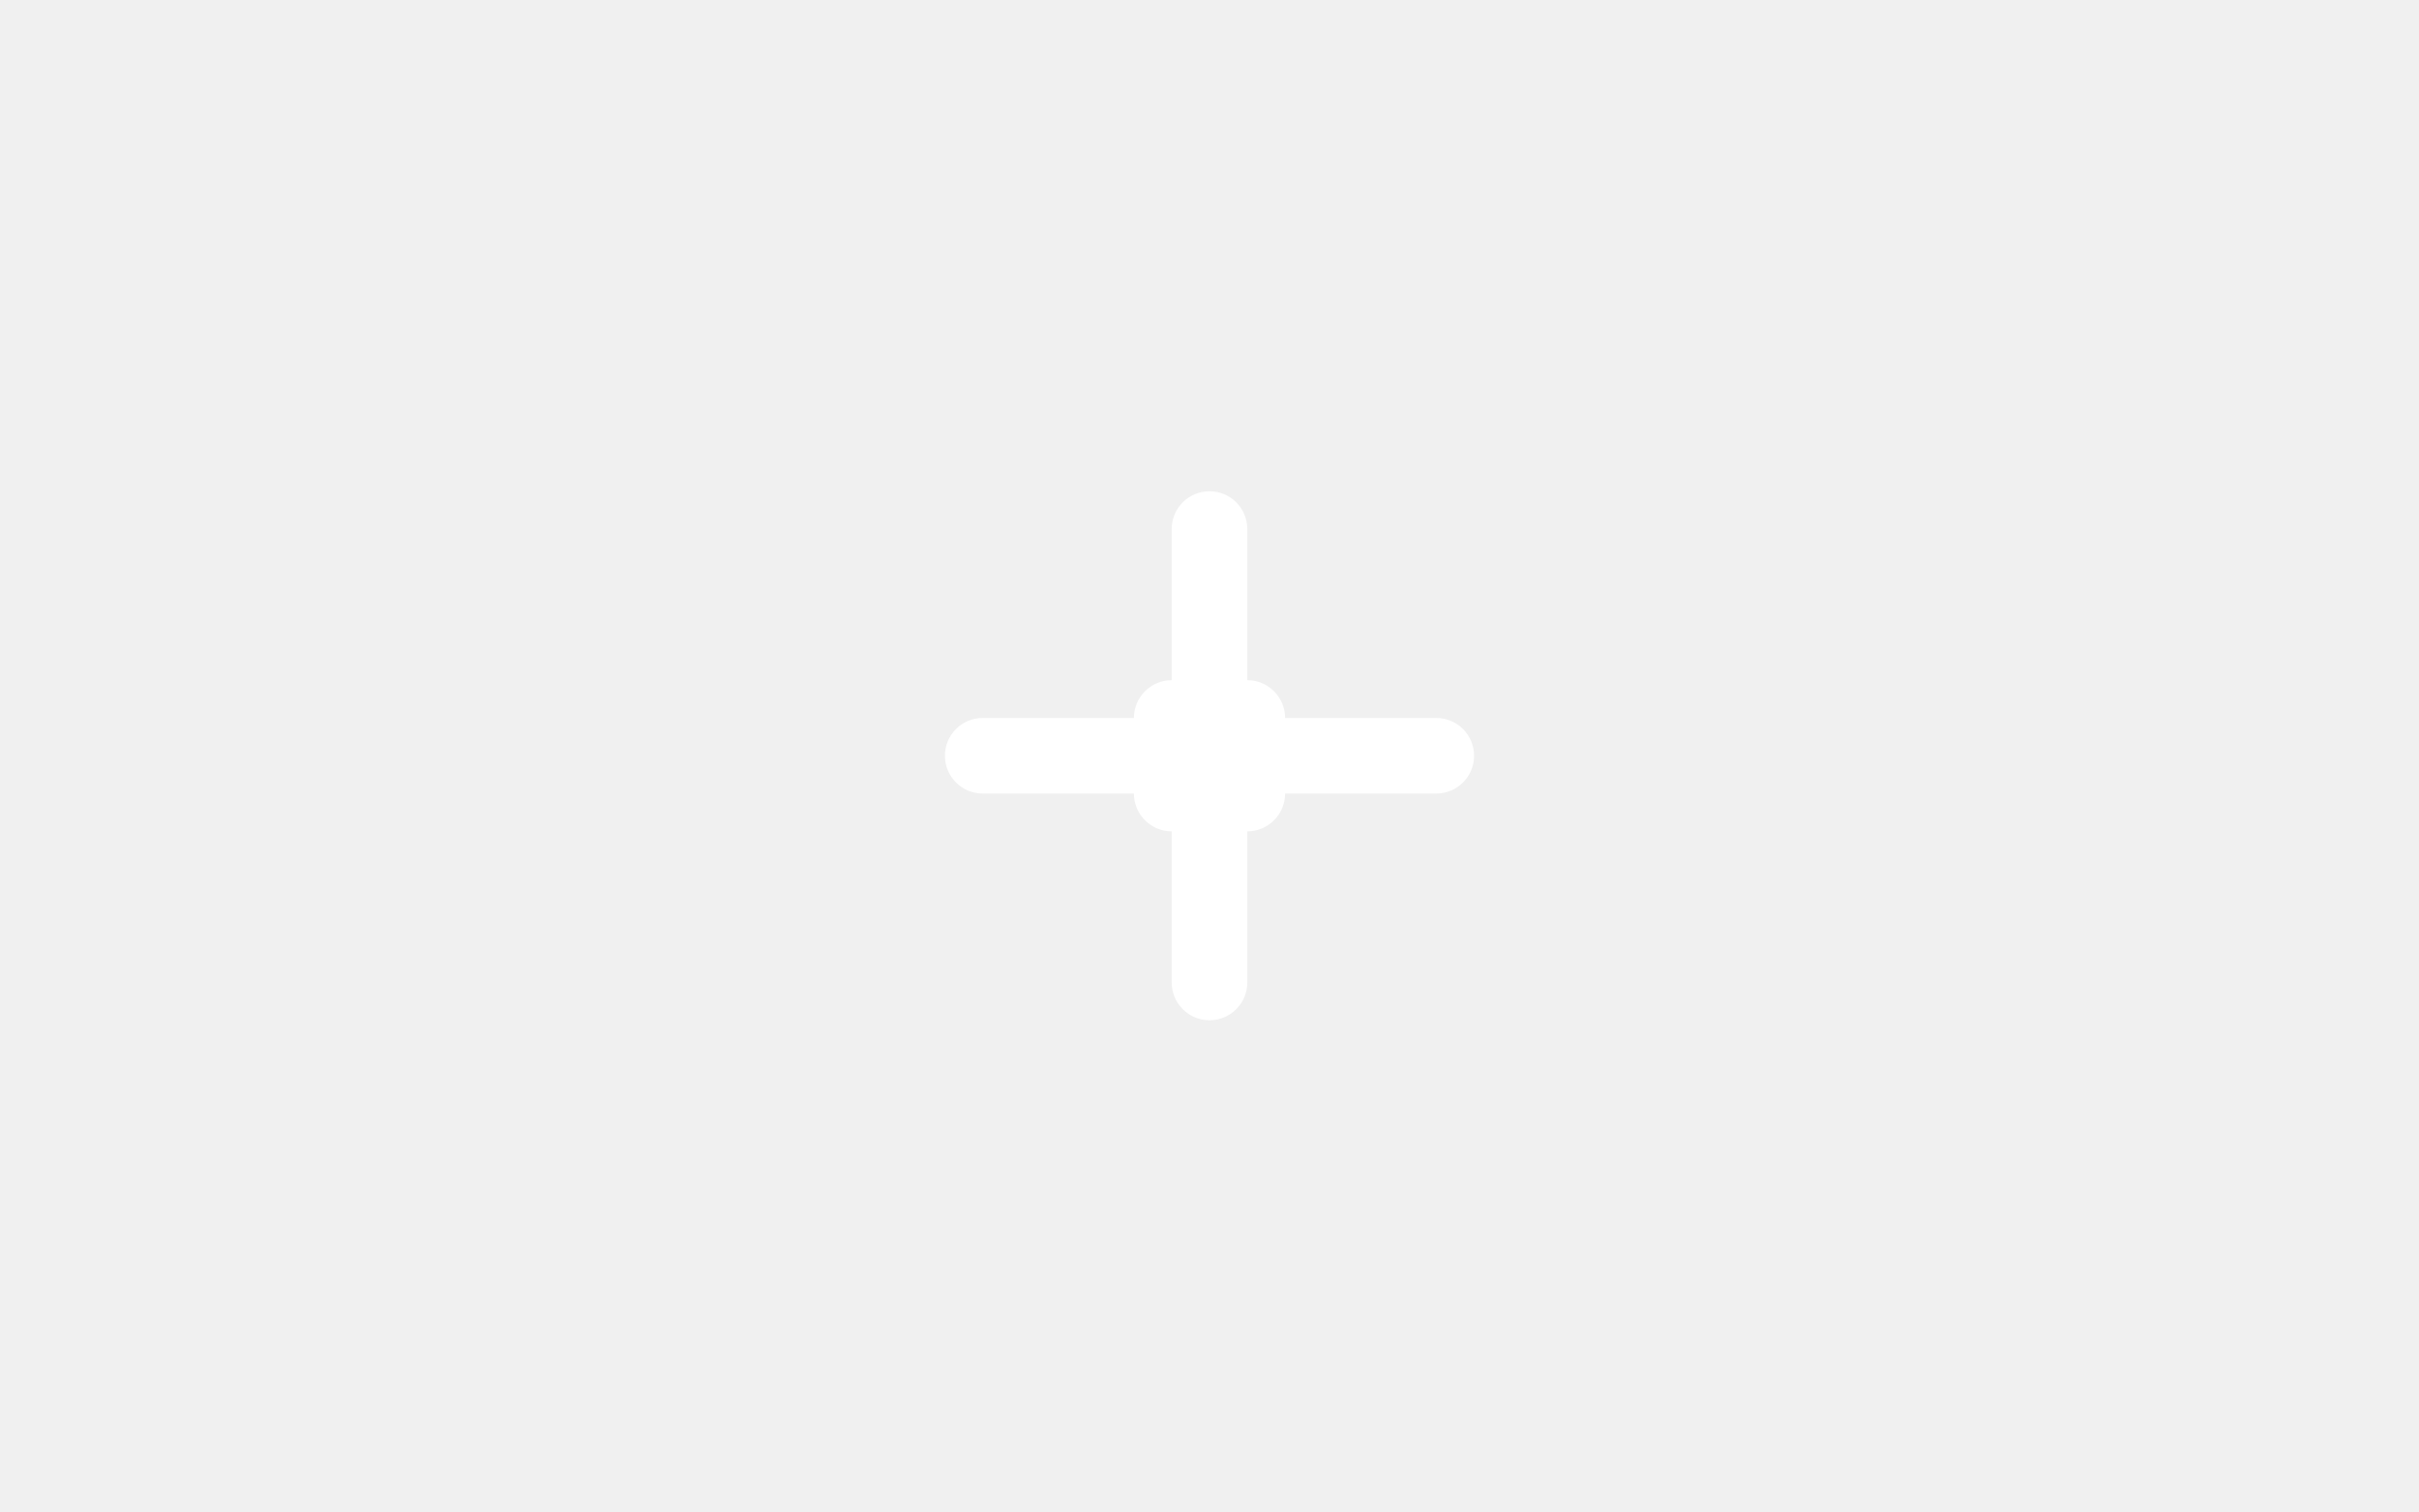
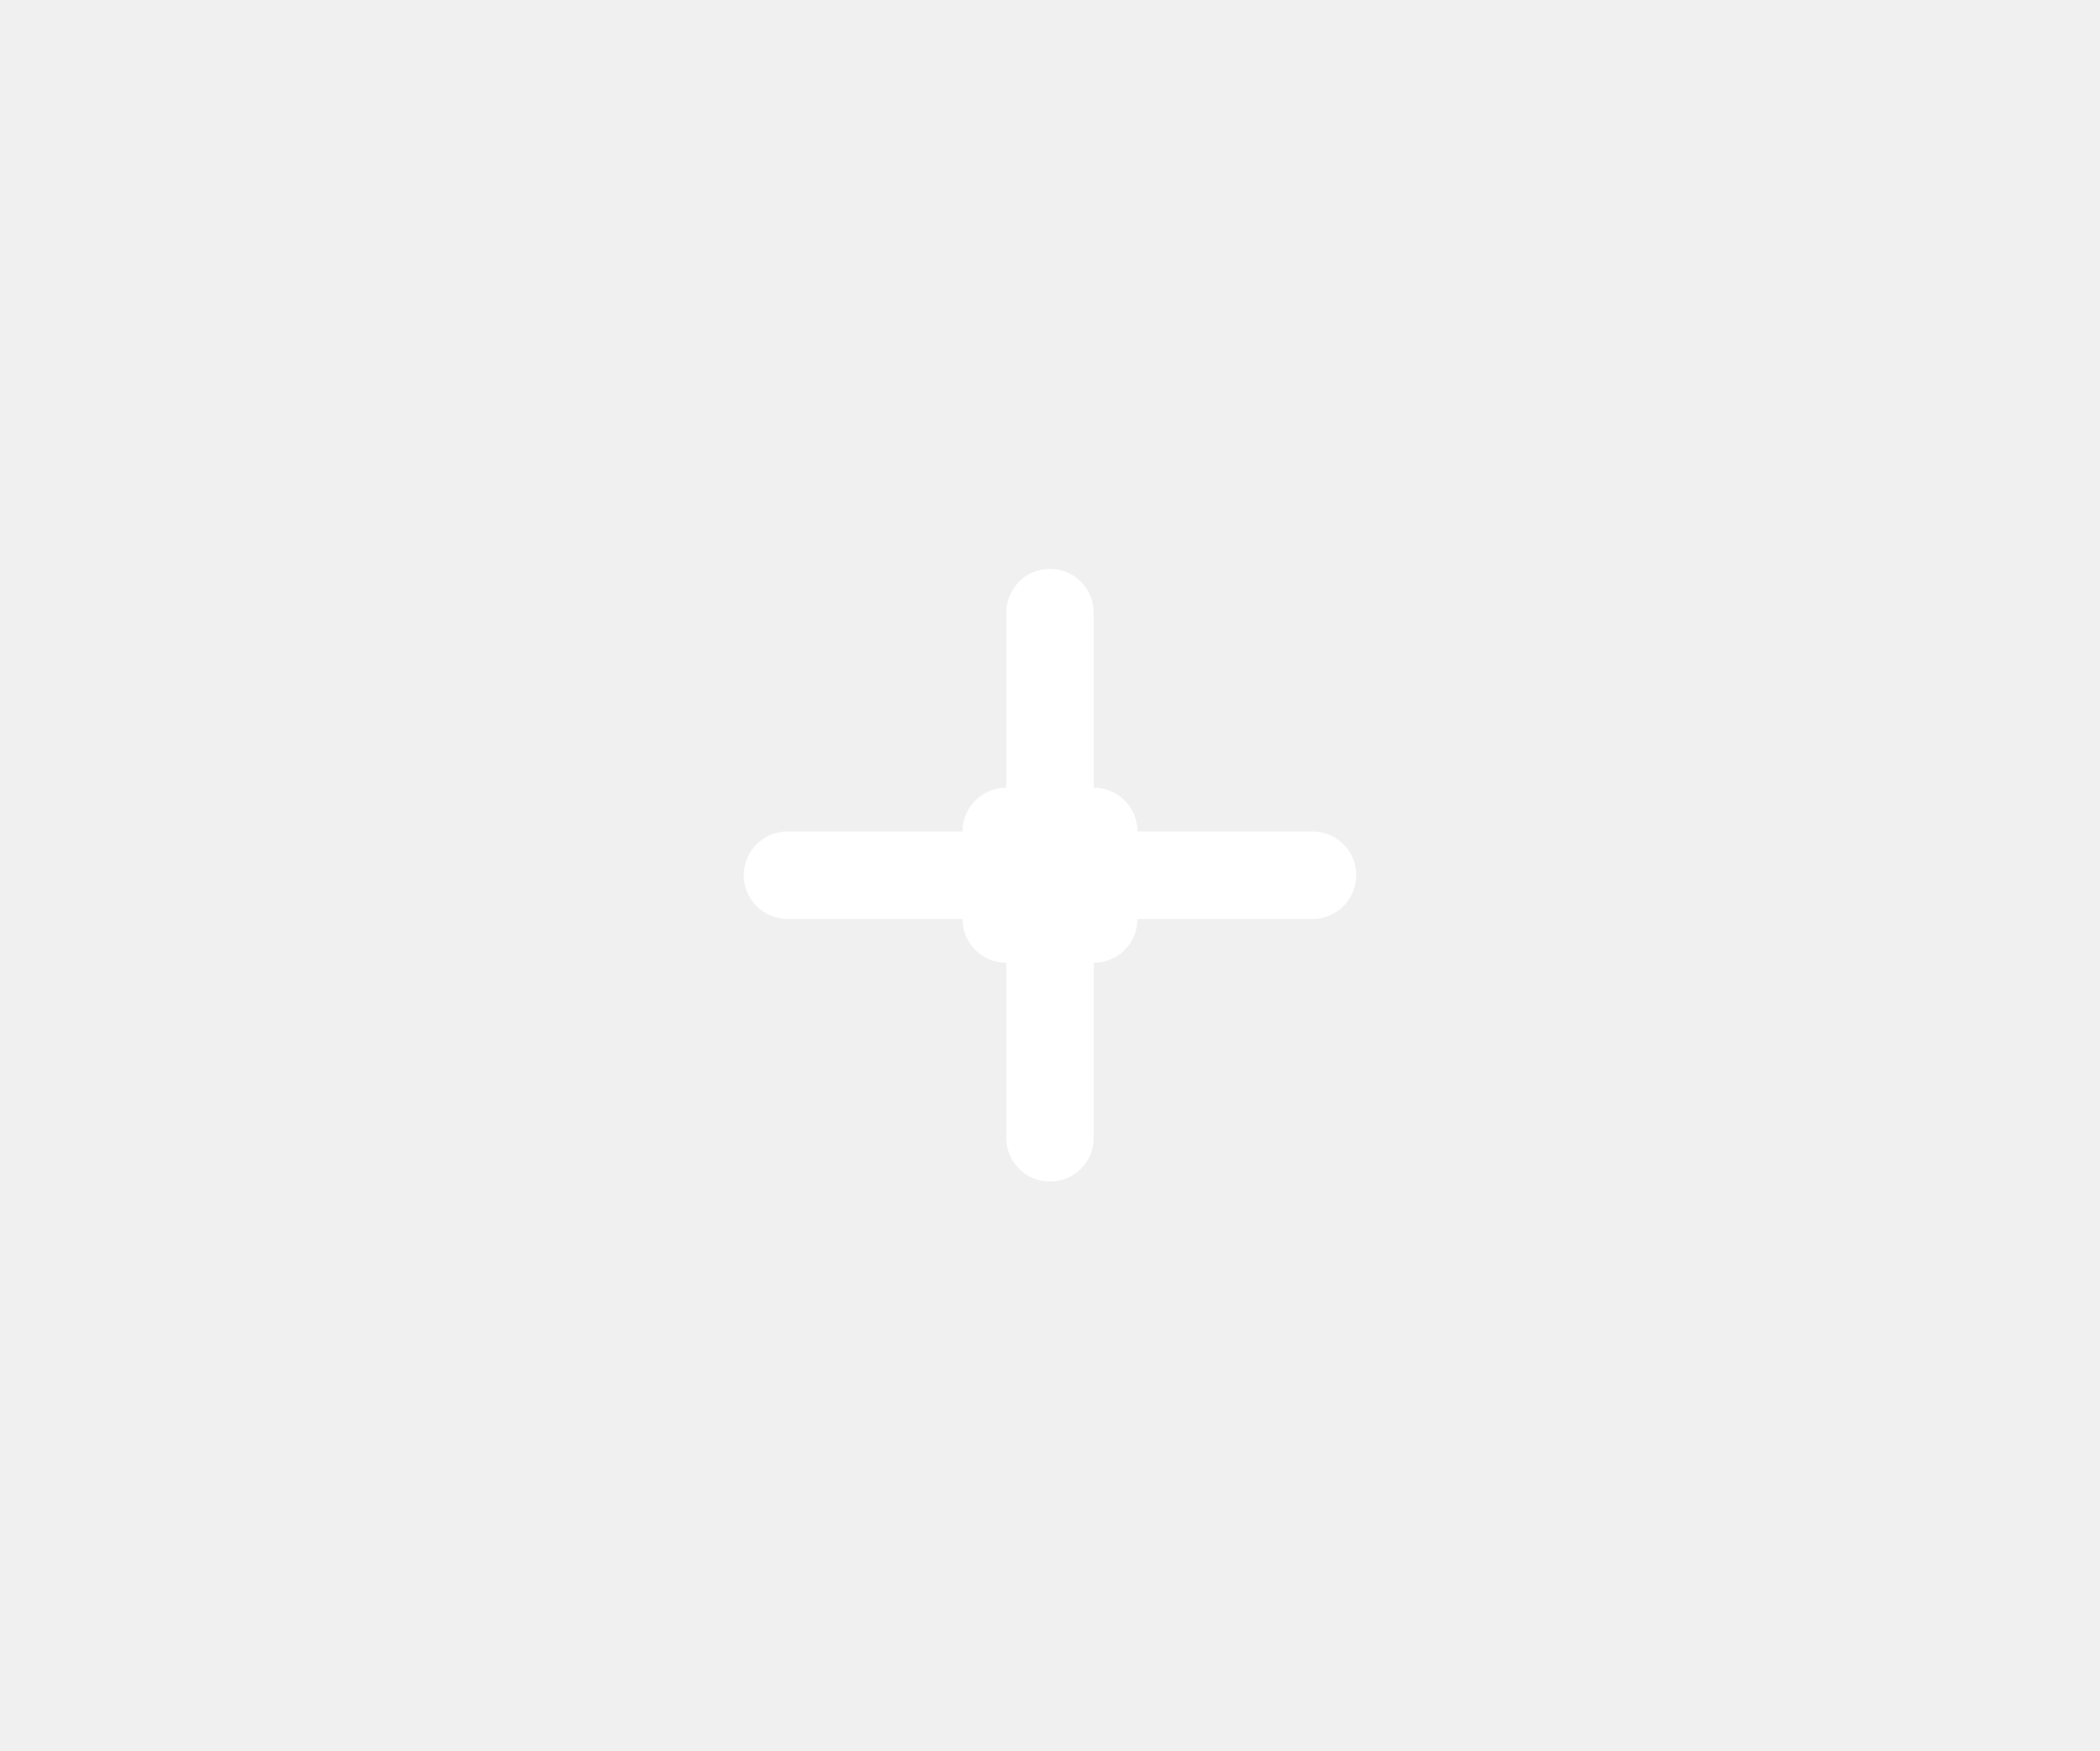
- <svg xmlns="http://www.w3.org/2000/svg" width="64" height="40" viewBox="0 0 64 40" fill="none">
-   <path fill-rule="evenodd" clip-rule="evenodd" d="M32 13L32 13A1 1 0 0 1 33 14L33 18A1 1 0 0 1 34 19L38 19A1 1 0 0 1 39 20L39 20A1 1 0 0 1 38 21L34 21A1 1 0 0 1 33 22L33 26A1 1 0 0 1 32 27L32 27A1 1 0 0 1 31 26L31 22A1 1 0 0 1 30 21L26 21A1 1 0 0 1 25 20L25 20A1 1 0 0 1 26 19L30 19A1 1 0 0 1 31 18L31 14A1 1 0 0 1 32 13Z" fill="white" />
+ <svg xmlns="http://www.w3.org/2000/svg" width="48" height="40" viewBox="0 0 48 40" fill="none">
+   <path fill-rule="evenodd" clip-rule="evenodd" d="M24 13L24 13A1 1 0 0 1 25 14L25 18A1 1 0 0 1 26 19L30 19A1 1 0 0 1 31 20L31 20A1 1 0 0 1 30 21L26 21A1 1 0 0 1 25 22L25 26A1 1 0 0 1 24 27L24 27A1 1 0 0 1 23 26L23 22A1 1 0 0 1 22 21L18 21A1 1 0 0 1 17 20L17 20A1 1 0 0 1 18 19L22 19A1 1 0 0 1 23 18L23 14A1 1 0 0 1 24 13Z" fill="white" />
</svg>
